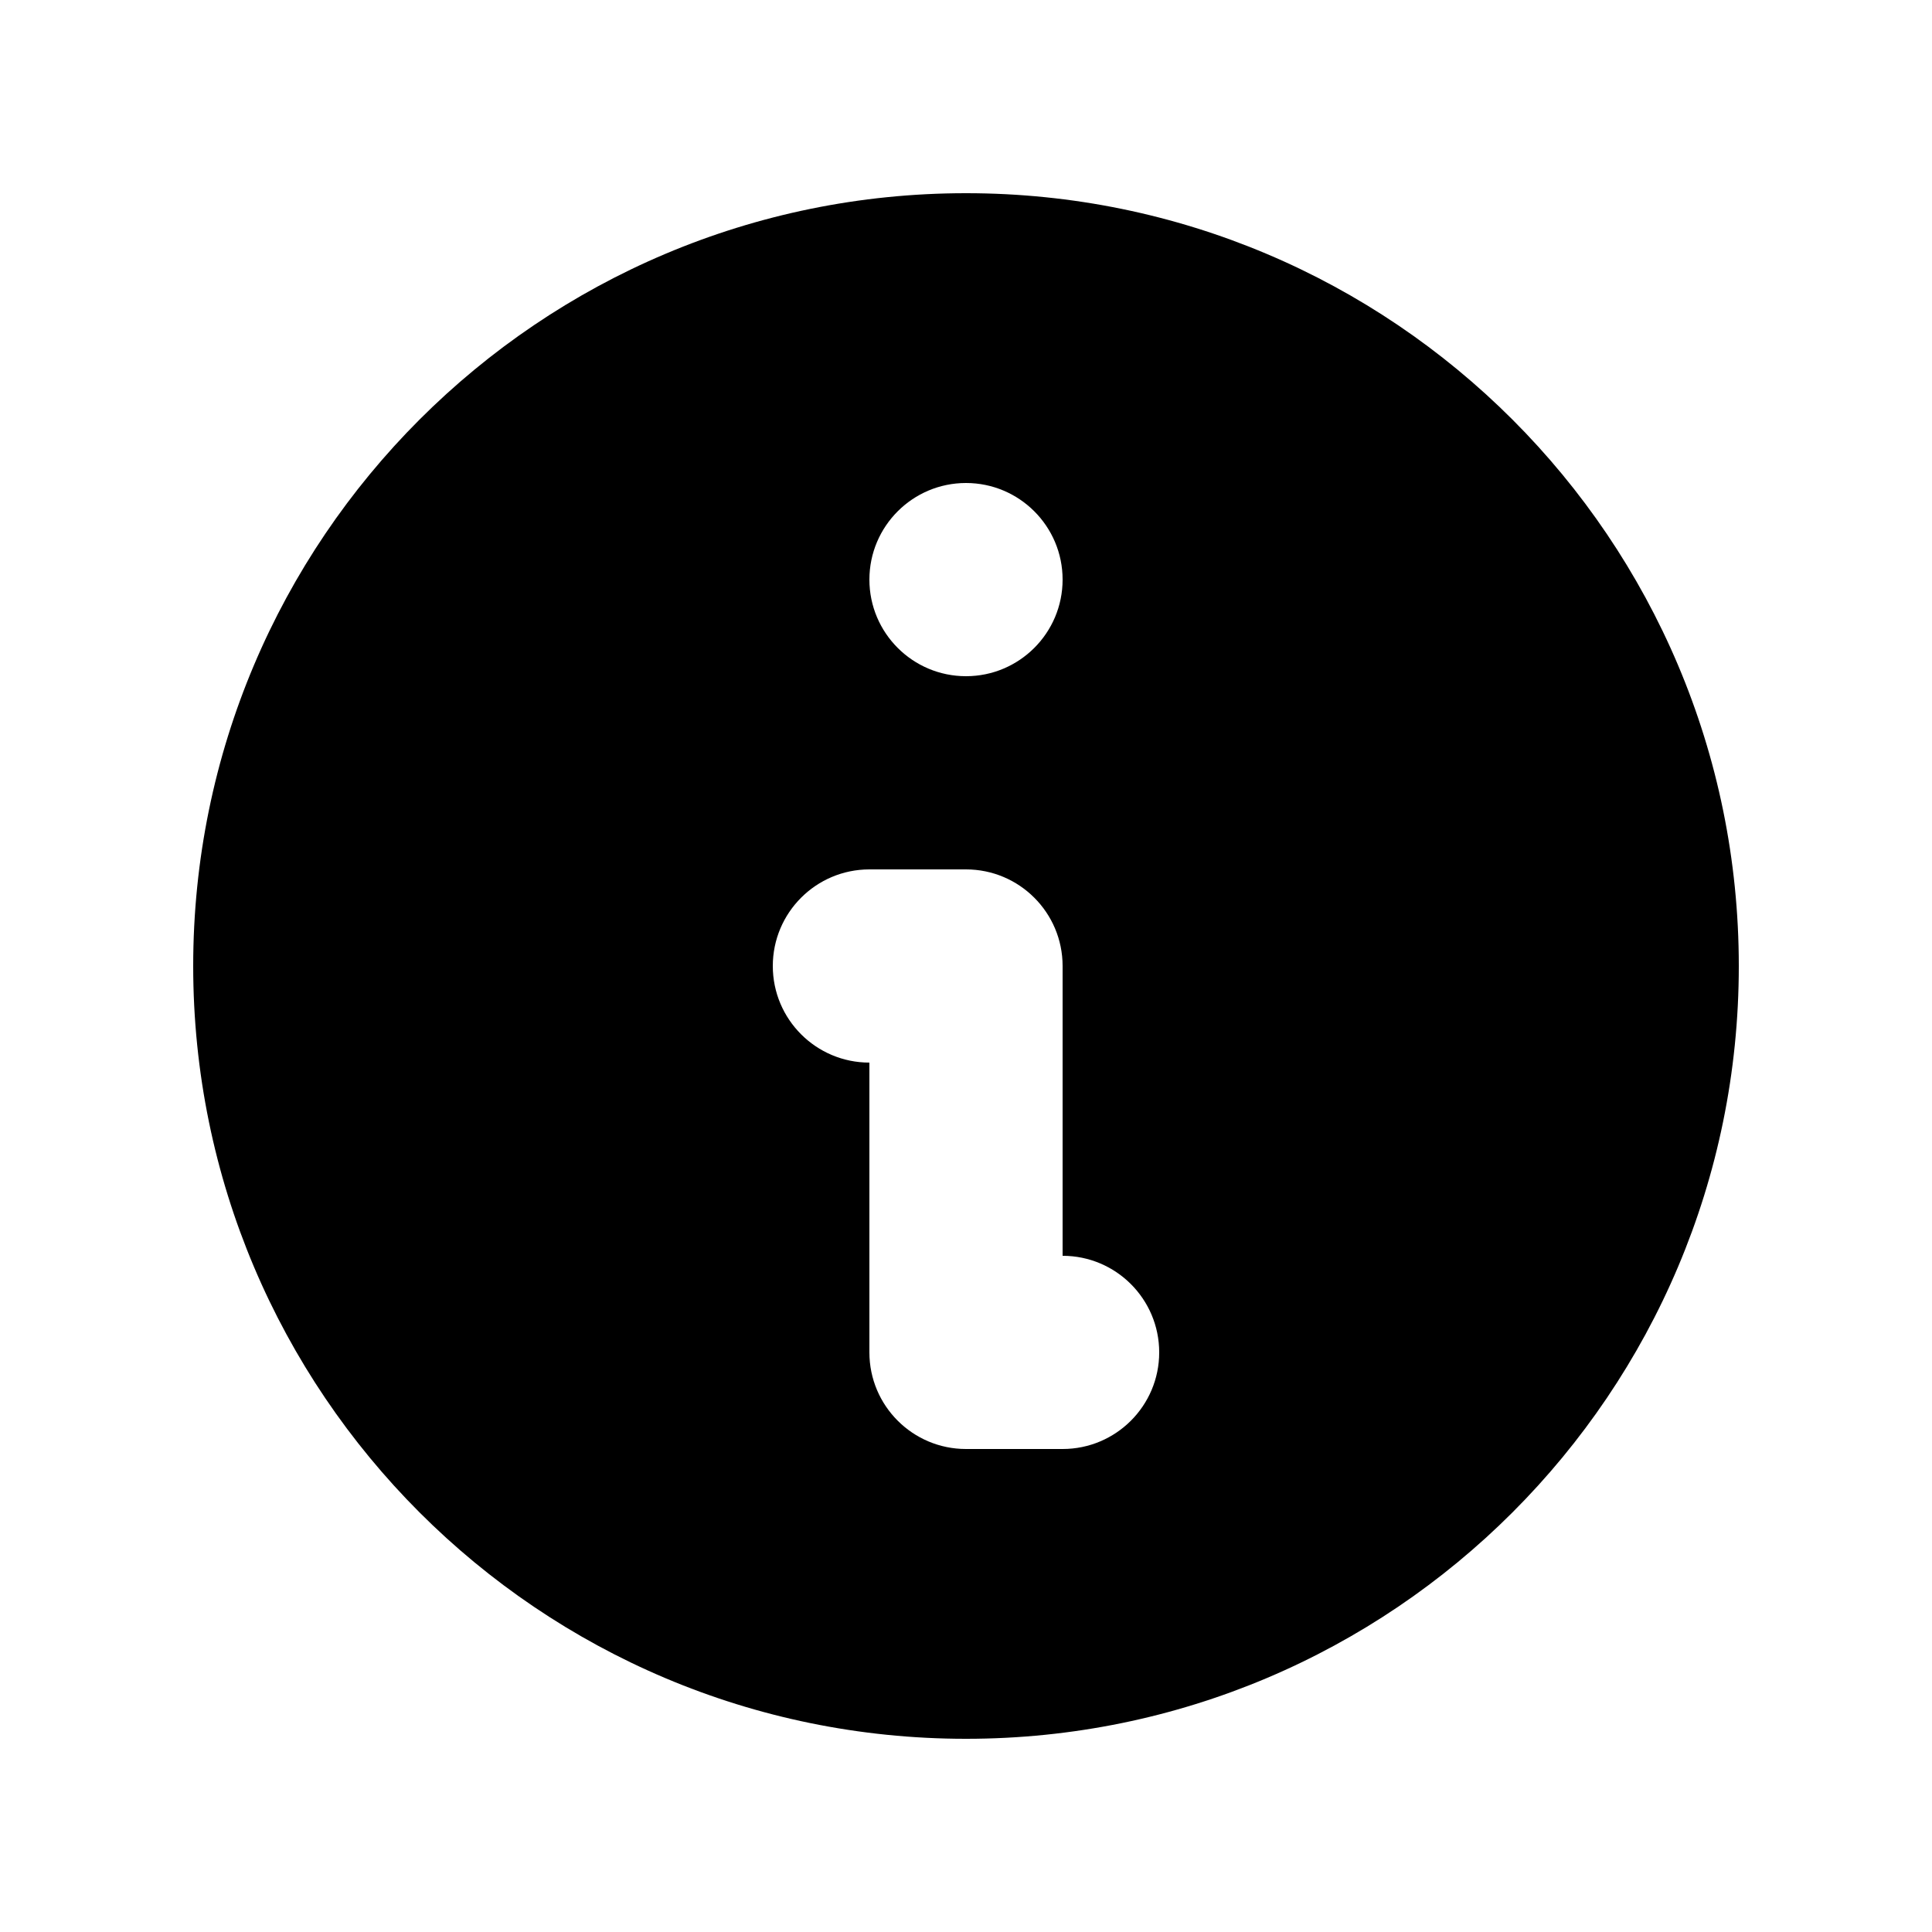
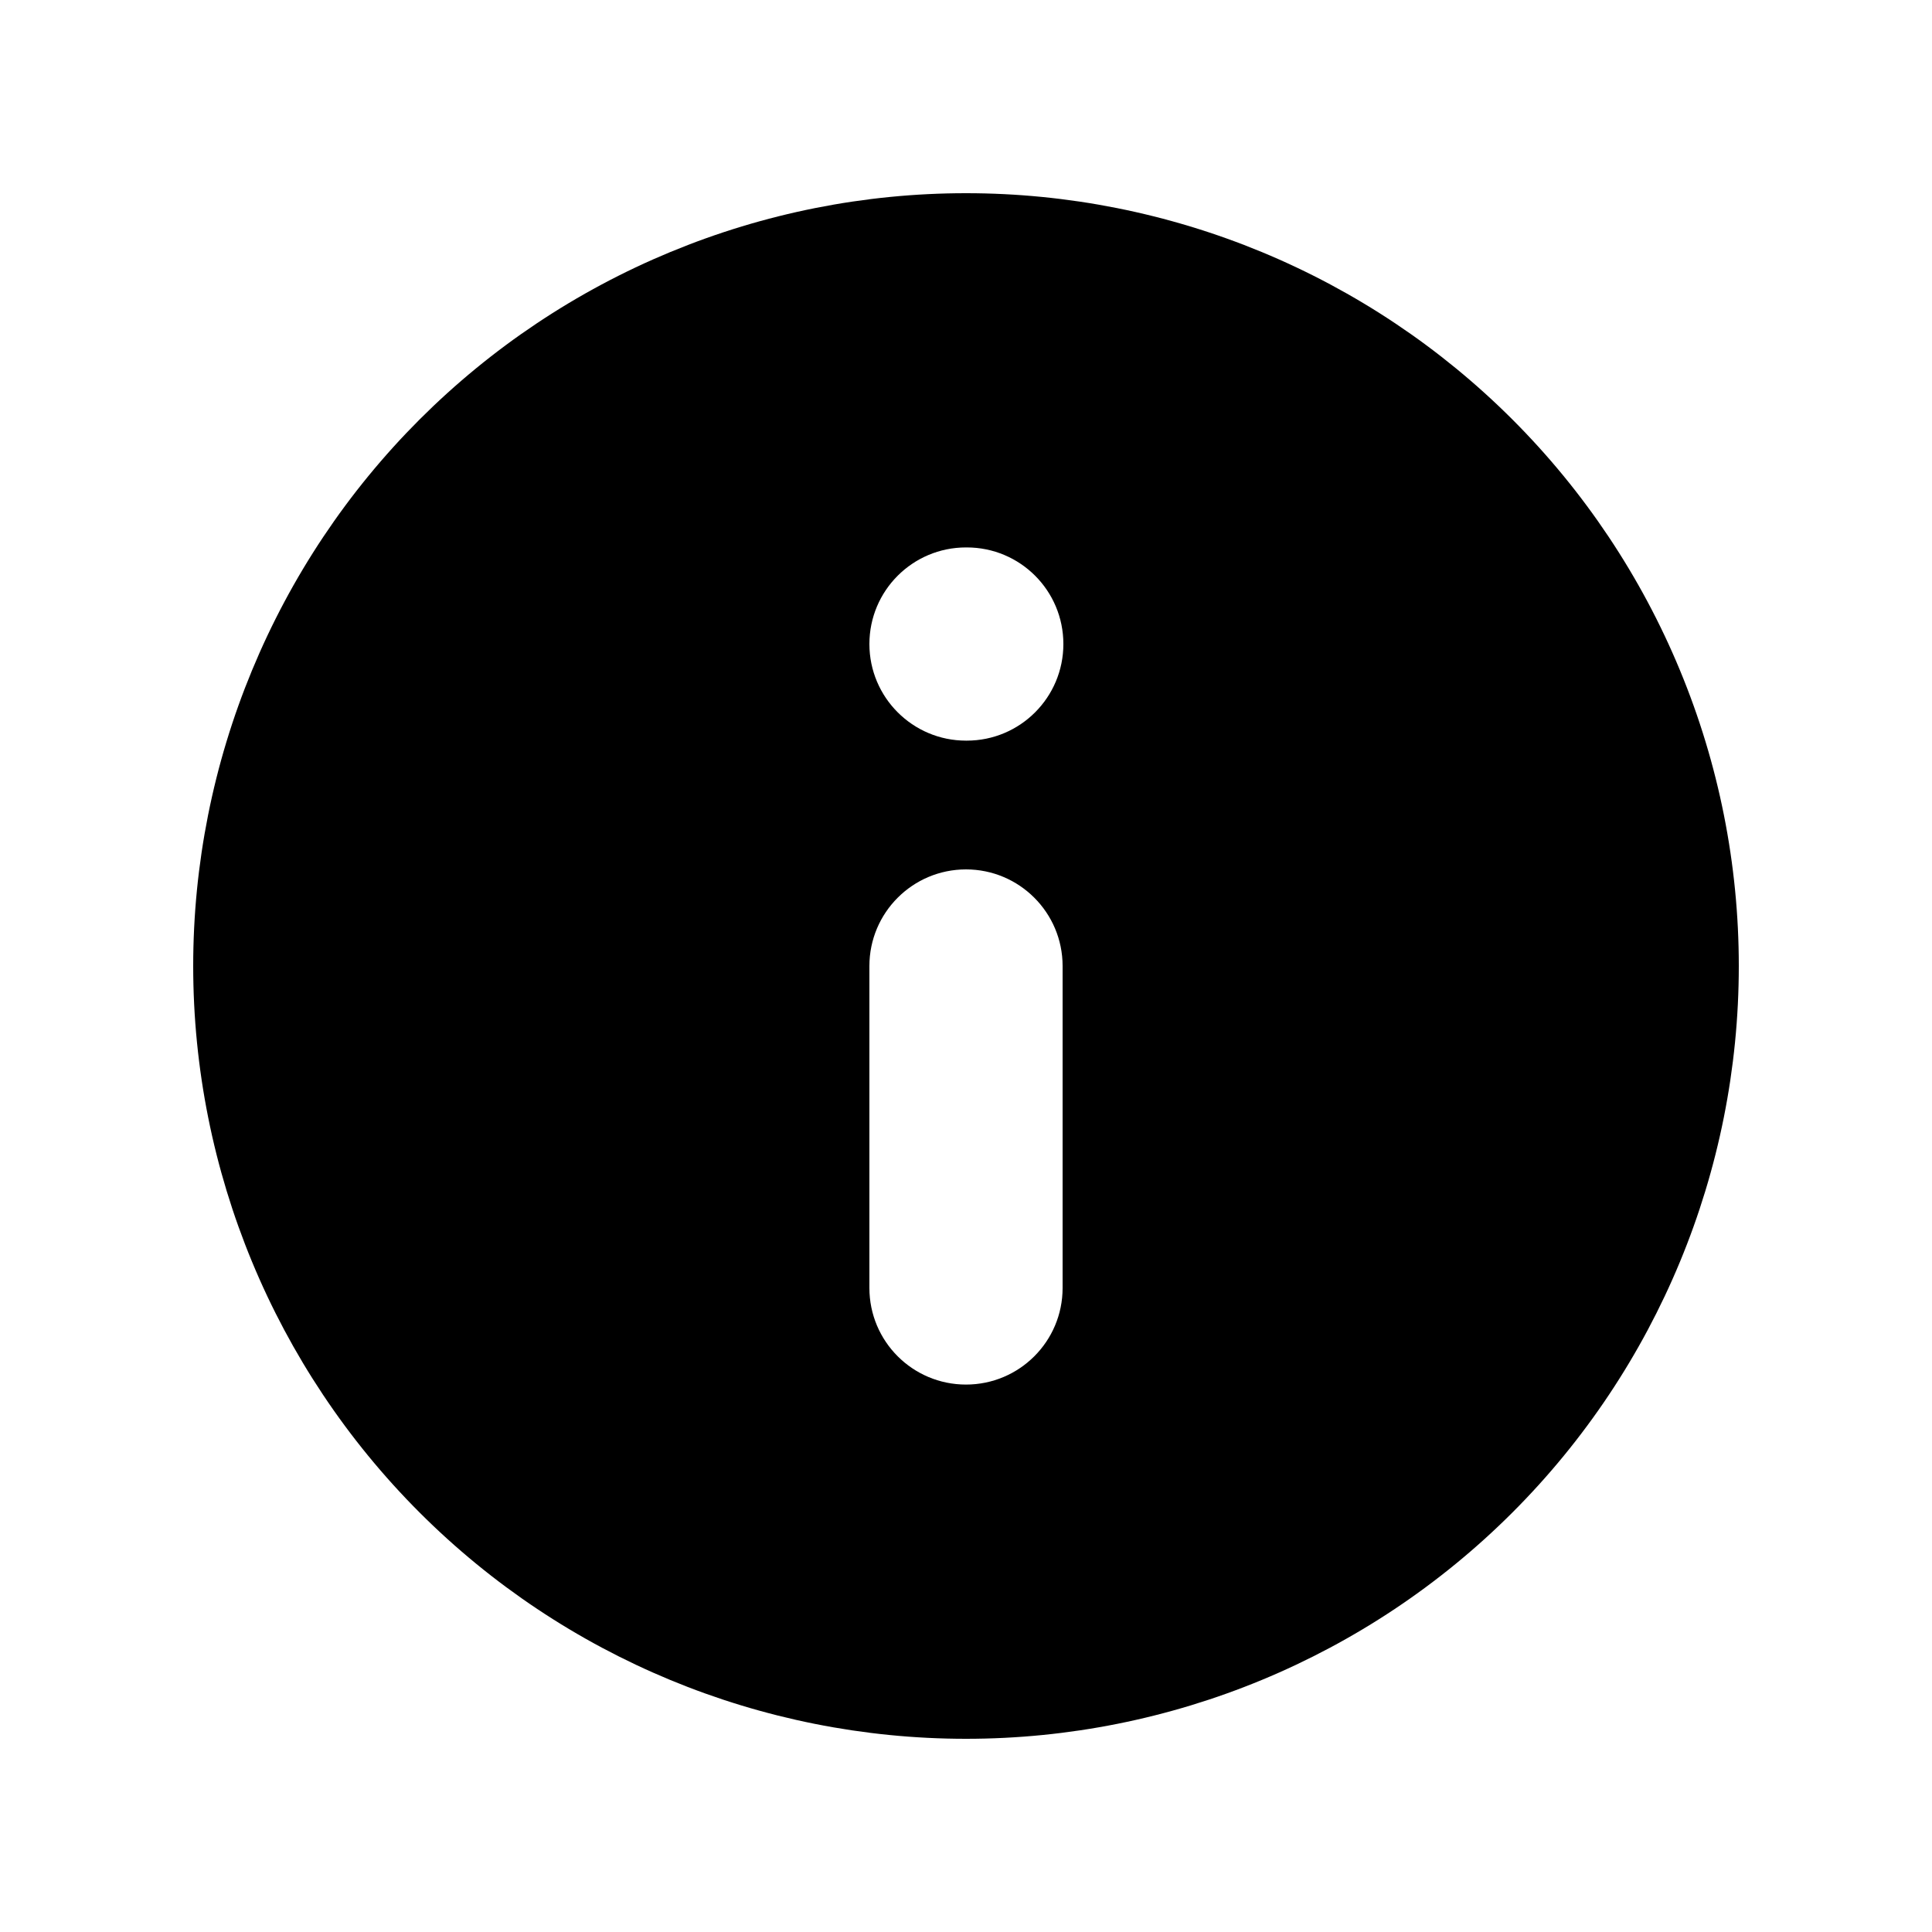
<svg xmlns="http://www.w3.org/2000/svg" width="20" height="20" viewBox="0 0 20 20" fill="none">
-   <path fill-rule="evenodd" clip-rule="evenodd" d="M18 10C18 14.418 14.418 18 10 18C5.582 18 2 14.418 2 10C2 5.582 5.582 2 10 2C14.418 2 18 5.582 18 10ZM11 6C11 6.552 10.552 7 10 7C9.448 7 9 6.552 9 6C9 5.448 9.448 5 10 5C10.552 5 11 5.448 11 6ZM9 9C8.448 9 8 9.448 8 10C8 10.552 8.448 11 9 11V14C9 14.552 9.448 15 10 15H11C11.552 15 12 14.552 12 14C12 13.448 11.552 13 11 13V10C11 9.448 10.552 9 10 9H9Z" fill="currentColor" />
+   <path fill-rule="evenodd" clip-rule="evenodd" d="M17.391 6.939C17.793 7.909 18 8.949 18 10C18 12.122 17.157 14.157 15.657 15.657C14.157 17.157 12.122 18 10 18C7.878 18 5.843 17.157 4.343 15.657C2.843 14.157 2 12.122 2 10C2 8.949 2.207 7.909 2.609 6.939C3.011 5.968 3.6 5.086 4.343 4.343C5.086 3.6 5.968 3.011 6.939 2.609C7.909 2.207 8.949 2 10 2C11.051 2 12.091 2.207 13.062 2.609C14.032 3.011 14.914 3.6 15.657 4.343C16.4 5.086 16.989 5.968 17.391 6.939ZM11 13.333C11 13.886 10.552 14.333 10 14.333C9.448 14.333 9 13.886 9 13.333V10C9 9.448 9.448 9 10 9C10.552 9 11 9.448 11 10V13.333ZM10 7.667C9.448 7.667 9 7.219 9 6.667C9 6.114 9.448 5.667 10 5.667H10.008C10.561 5.667 11.008 6.114 11.008 6.667C11.008 7.219 10.561 7.667 10.008 7.667H10Z" fill="currentColor" />
</svg>
